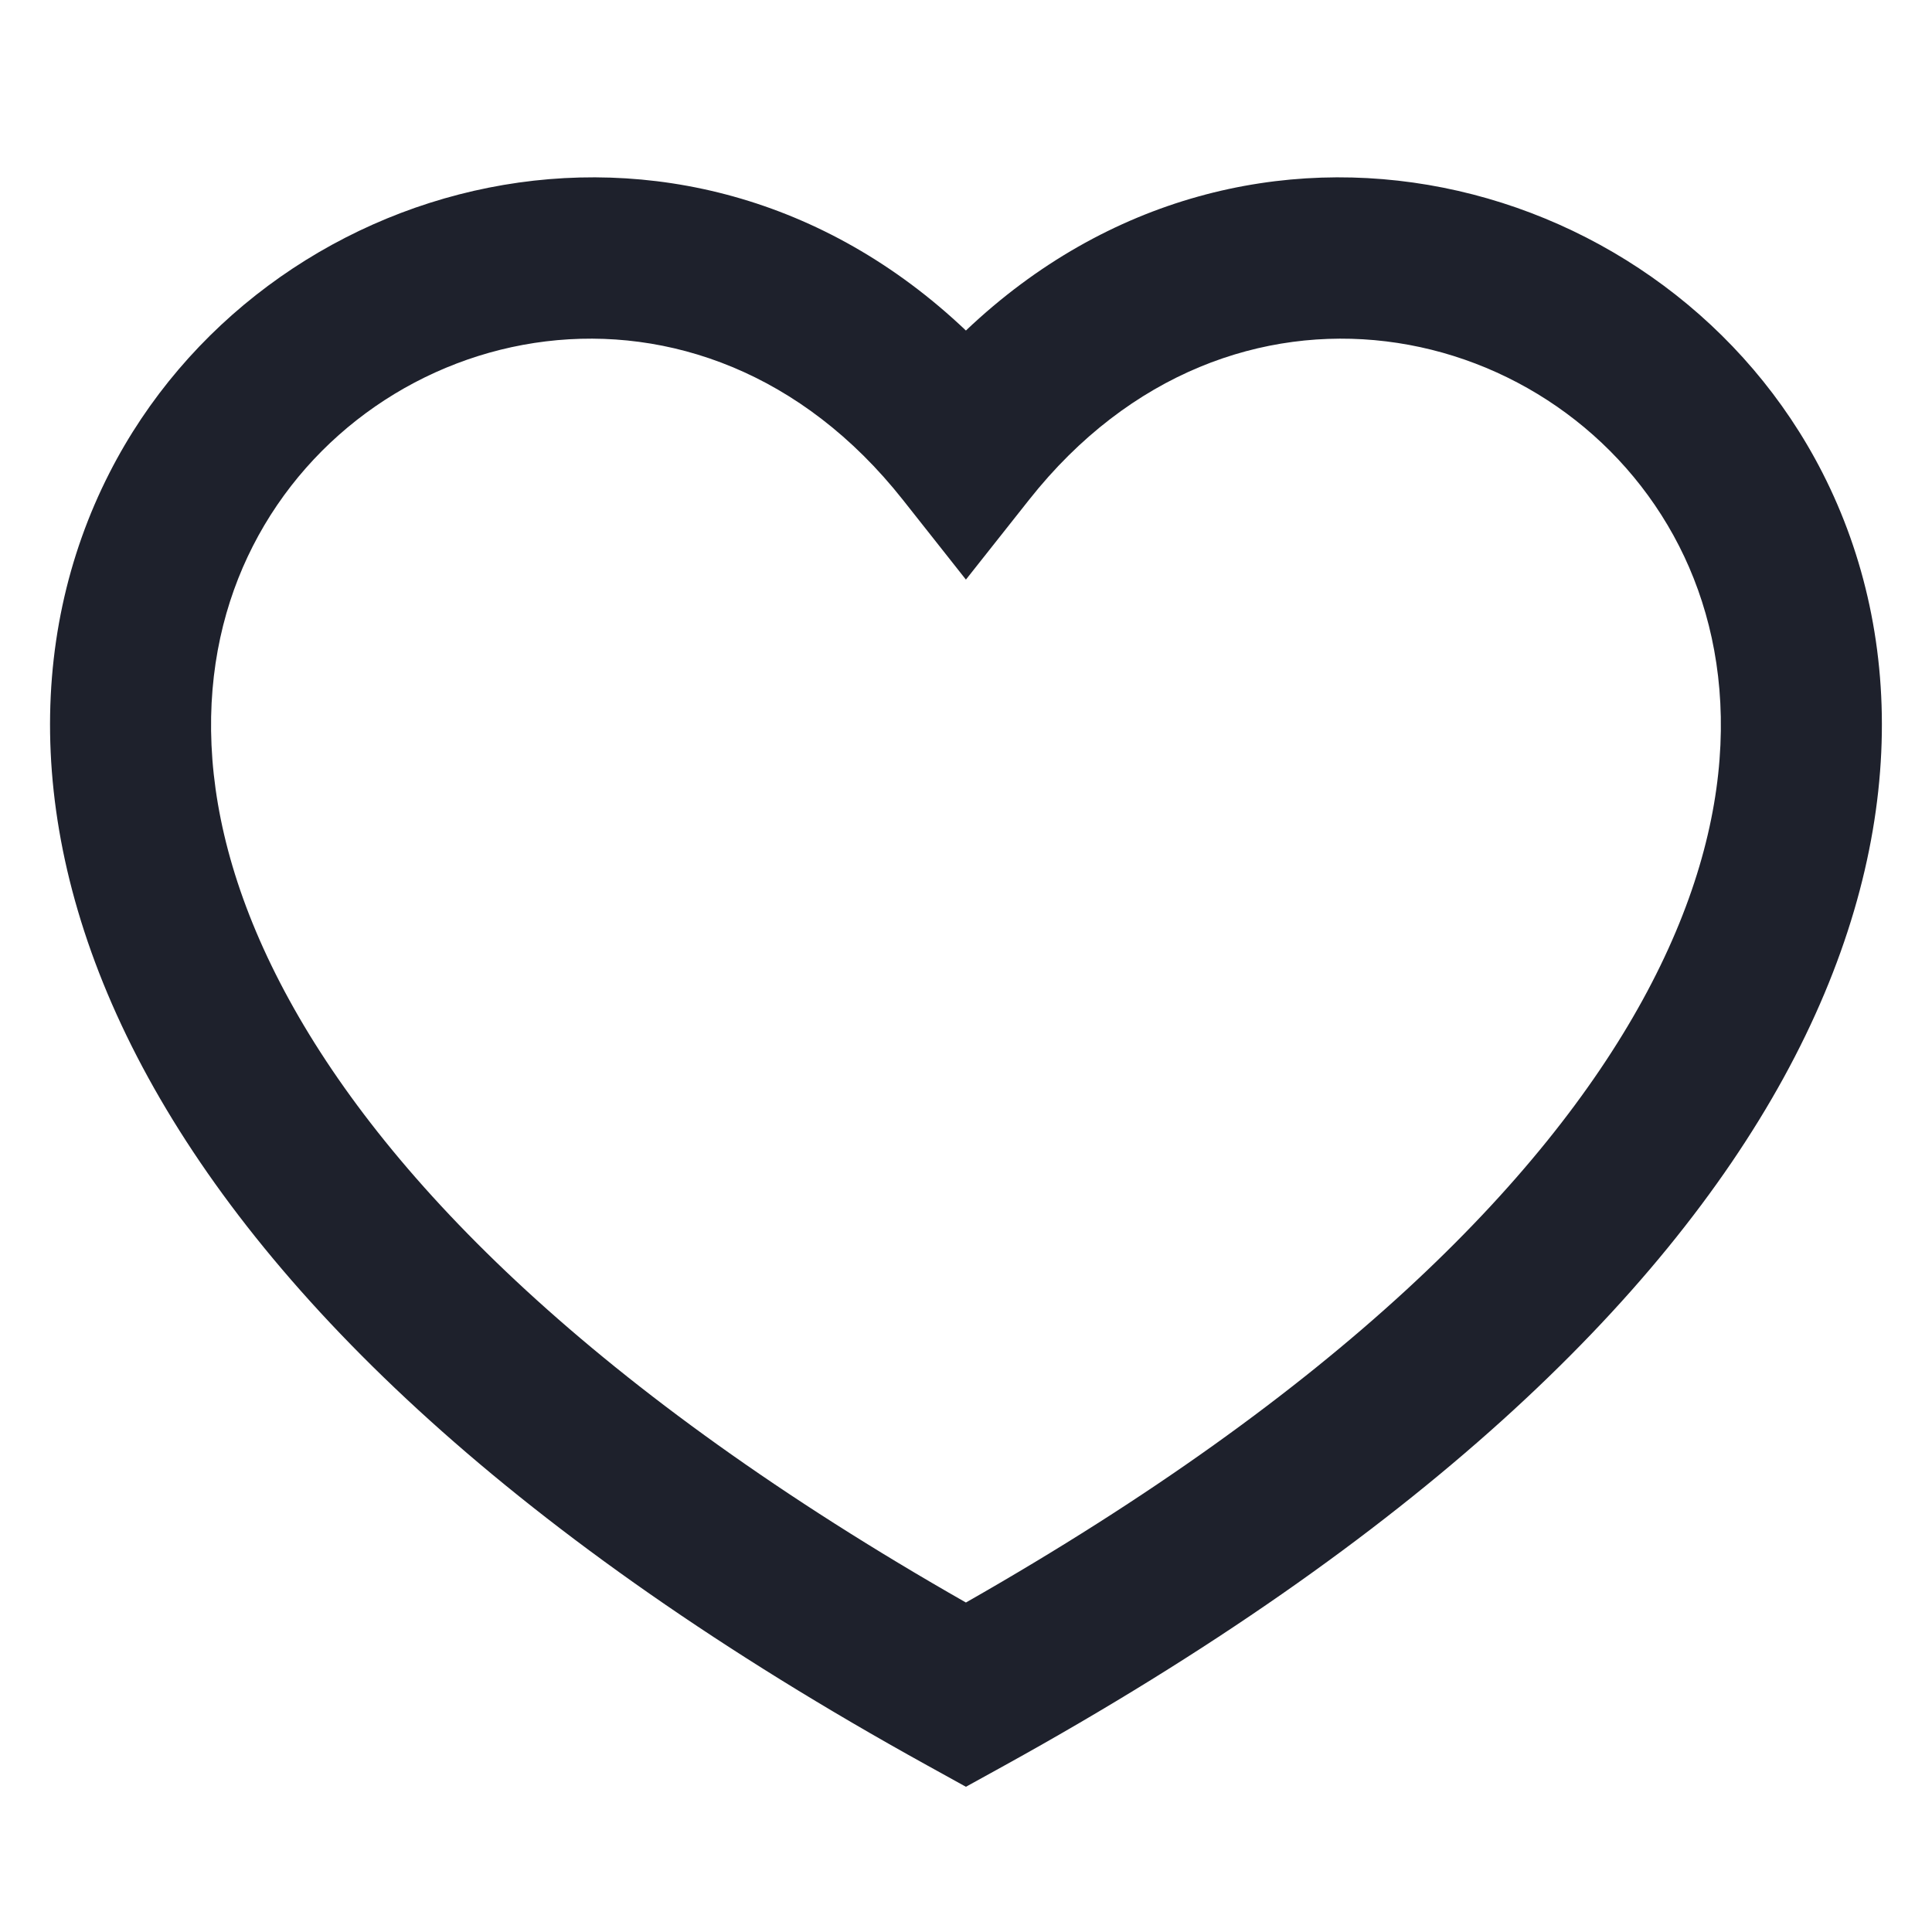
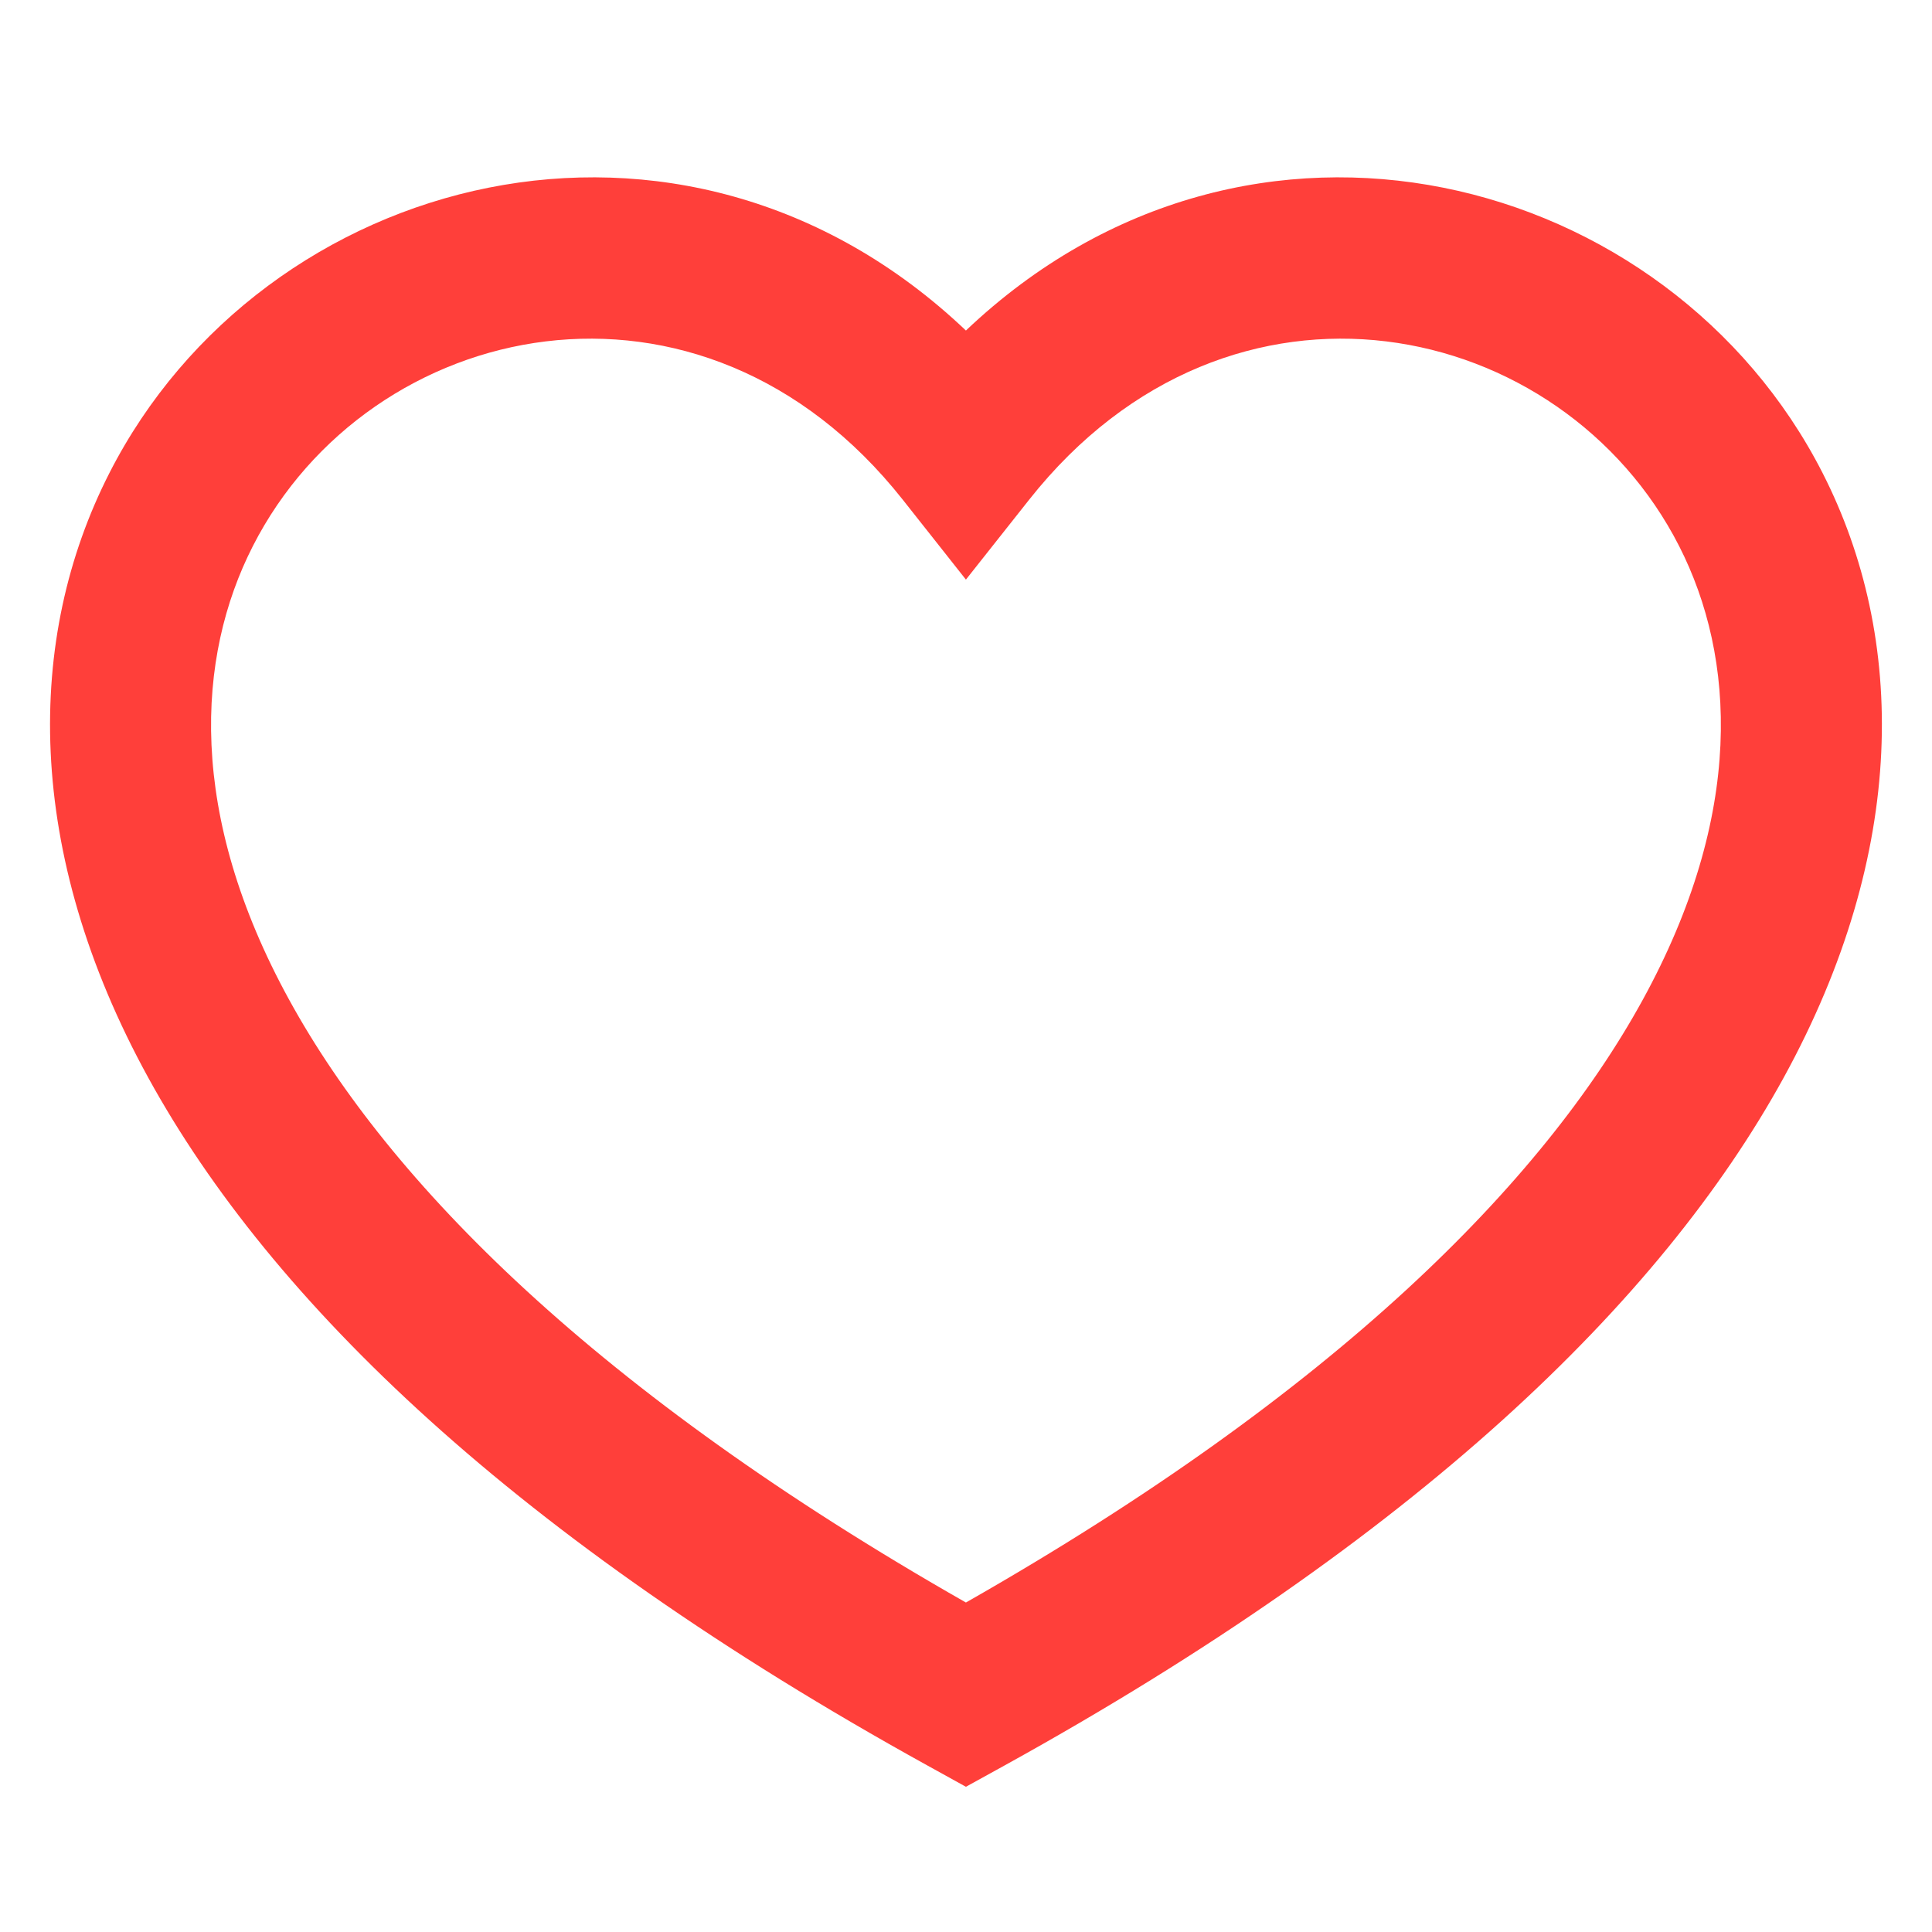
<svg xmlns="http://www.w3.org/2000/svg" width="24" height="24" viewBox="0 0 24 24" fill="none">
-   <path fill-rule="evenodd" clip-rule="evenodd" d="M11.999 19.907C7.4 17.288 4.835 14.684 3.595 12.425C2.325 10.113 2.436 8.166 3.141 6.784C4.589 3.943 8.706 3.035 11.215 6.208L11.999 7.2L12.784 6.208C15.293 3.035 19.411 3.943 20.859 6.784C21.563 8.166 21.674 10.113 20.404 12.425C19.164 14.684 16.599 17.288 11.999 19.907ZM11.999 4.106C8.47 0.752 3.264 2.138 1.359 5.876C0.313 7.927 0.299 10.578 1.842 13.388C3.371 16.173 6.42 19.113 11.516 21.929L11.999 22.196L12.483 21.929C17.579 19.113 20.628 16.173 22.157 13.388C23.7 10.578 23.686 7.927 22.641 5.876C20.735 2.138 15.529 0.752 11.999 4.106Z" fill="#1E212C" />
+   <path fill-rule="evenodd" clip-rule="evenodd" d="M11.999 19.907C7.4 17.288 4.835 14.684 3.595 12.425C2.325 10.113 2.436 8.166 3.141 6.784C4.589 3.943 8.706 3.035 11.215 6.208L11.999 7.2L12.784 6.208C15.293 3.035 19.411 3.943 20.859 6.784C21.563 8.166 21.674 10.113 20.404 12.425C19.164 14.684 16.599 17.288 11.999 19.907ZM11.999 4.106C8.47 0.752 3.264 2.138 1.359 5.876C0.313 7.927 0.299 10.578 1.842 13.388C3.371 16.173 6.42 19.113 11.516 21.929L11.999 22.196L12.483 21.929C17.579 19.113 20.628 16.173 22.157 13.388C23.7 10.578 23.686 7.927 22.641 5.876C20.735 2.138 15.529 0.752 11.999 4.106Z" fill="#FF3F3A" />
</svg>
